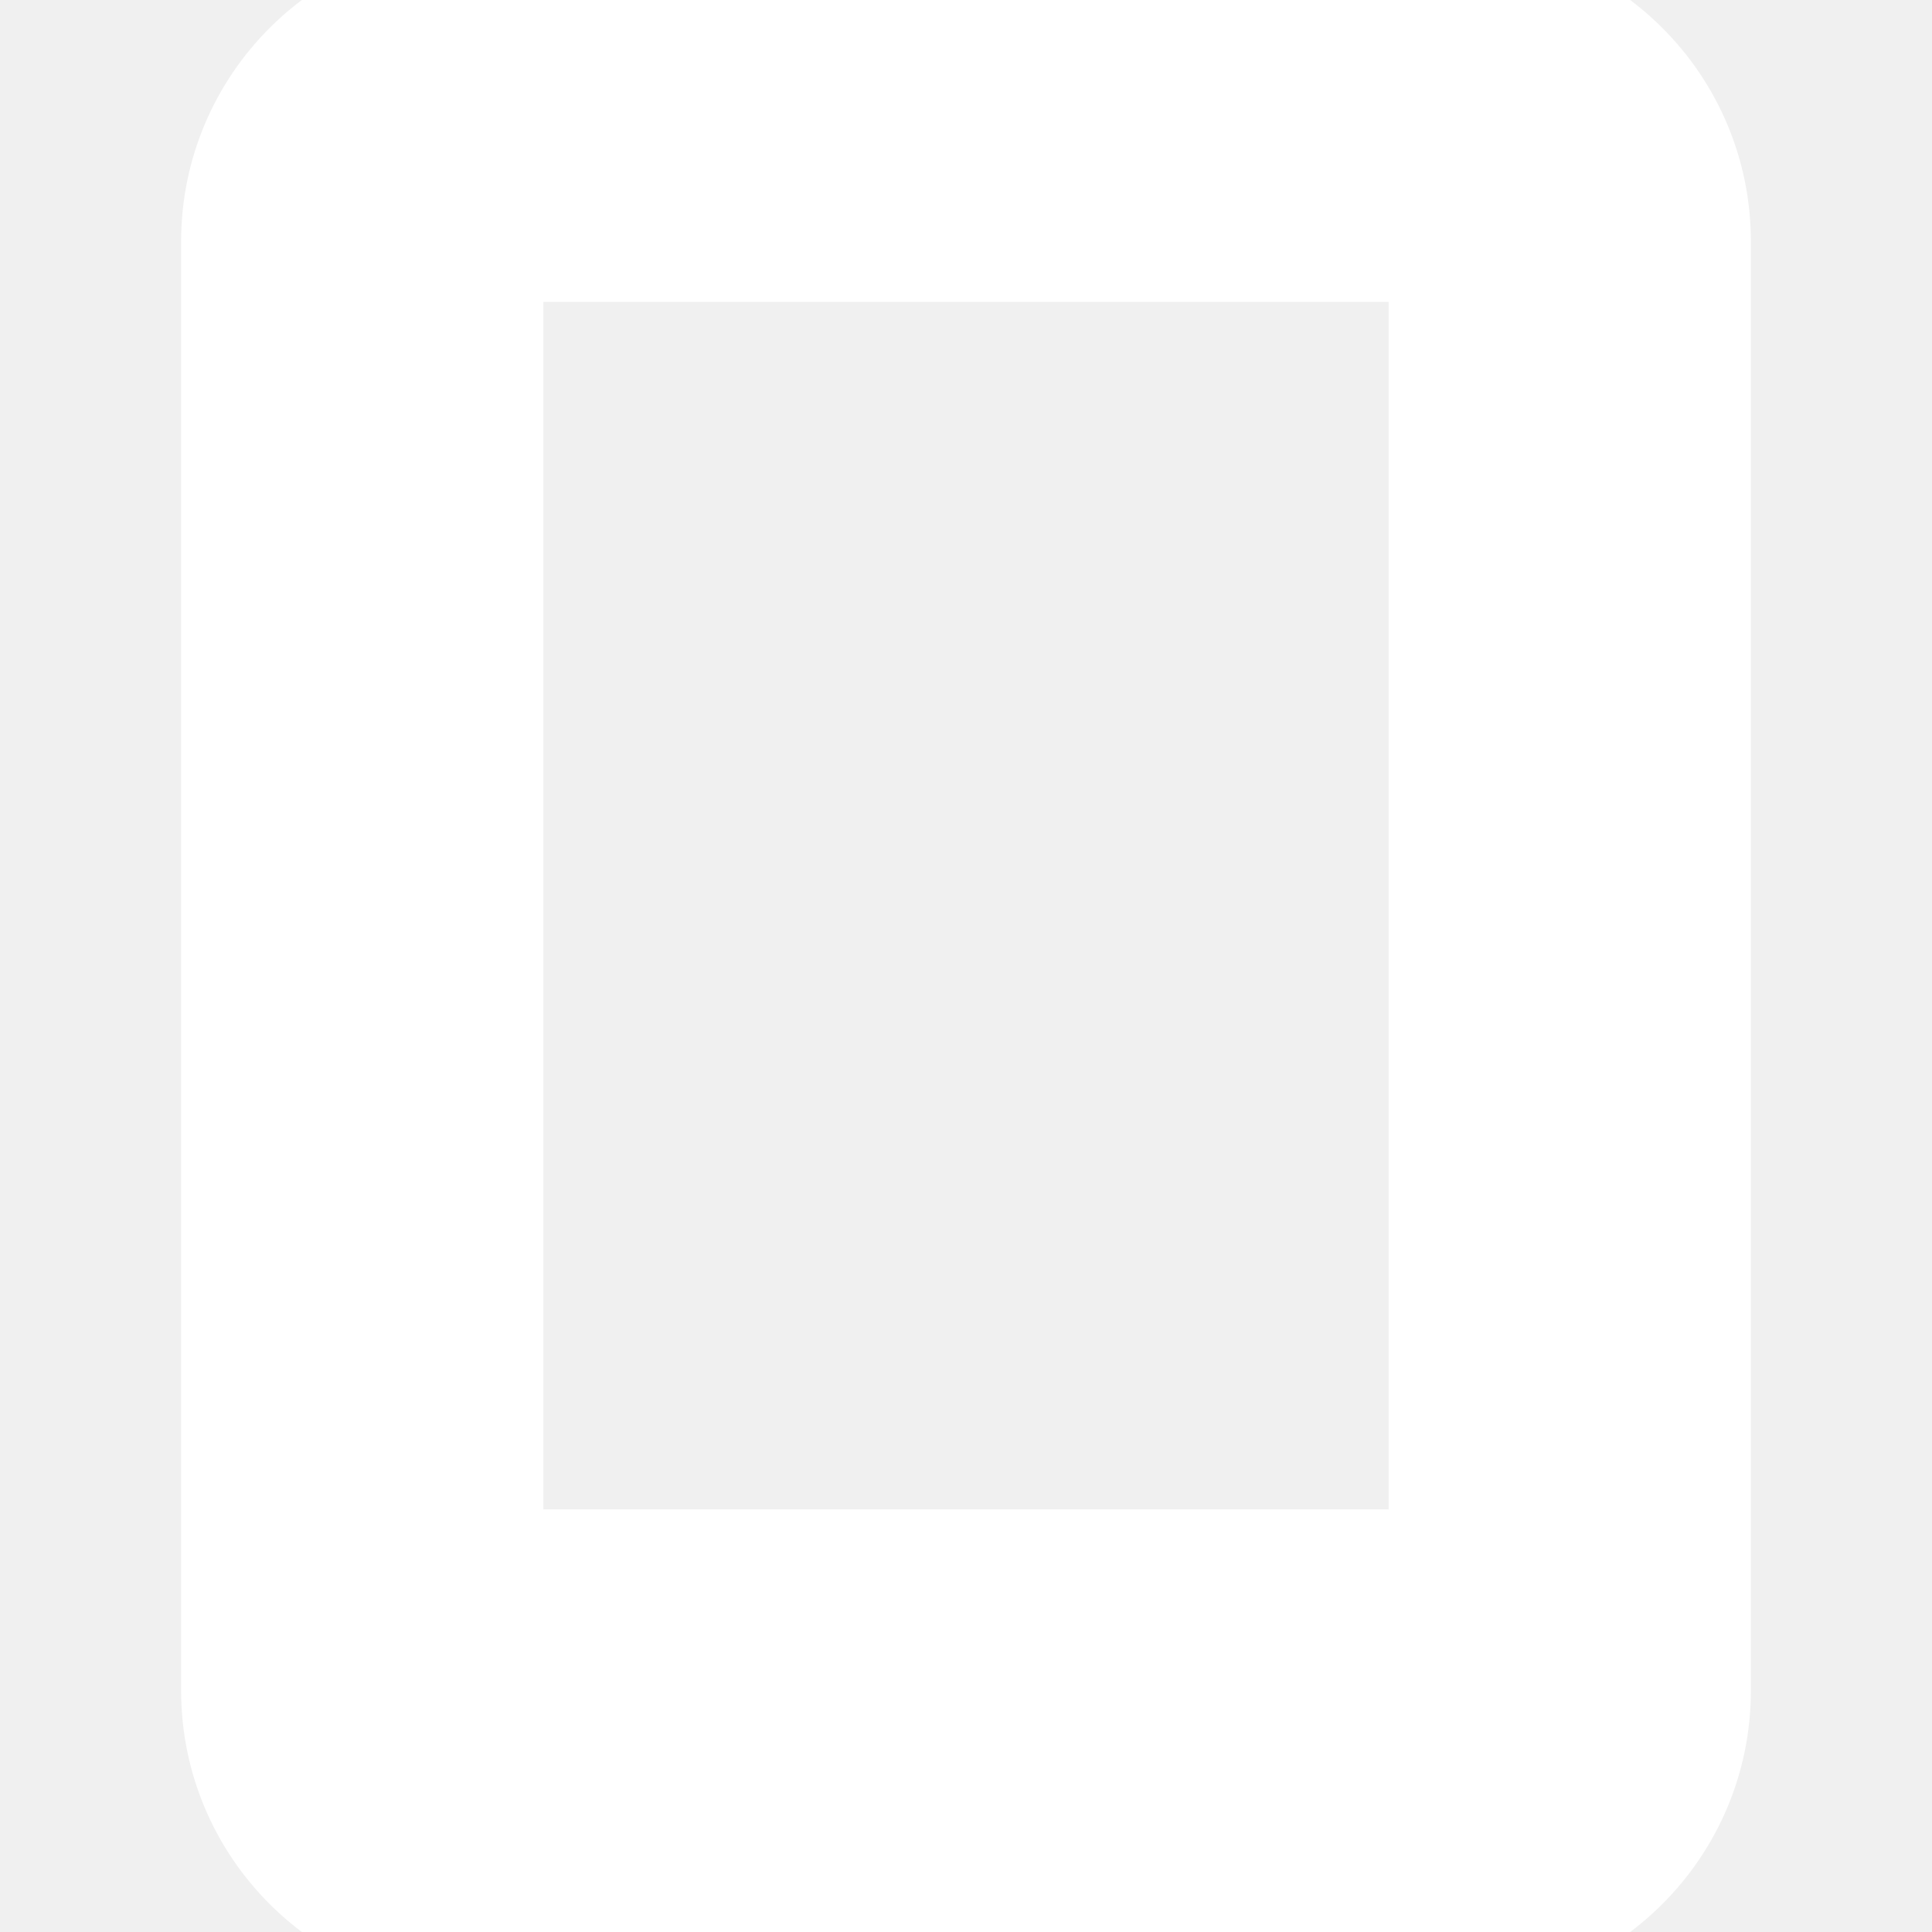
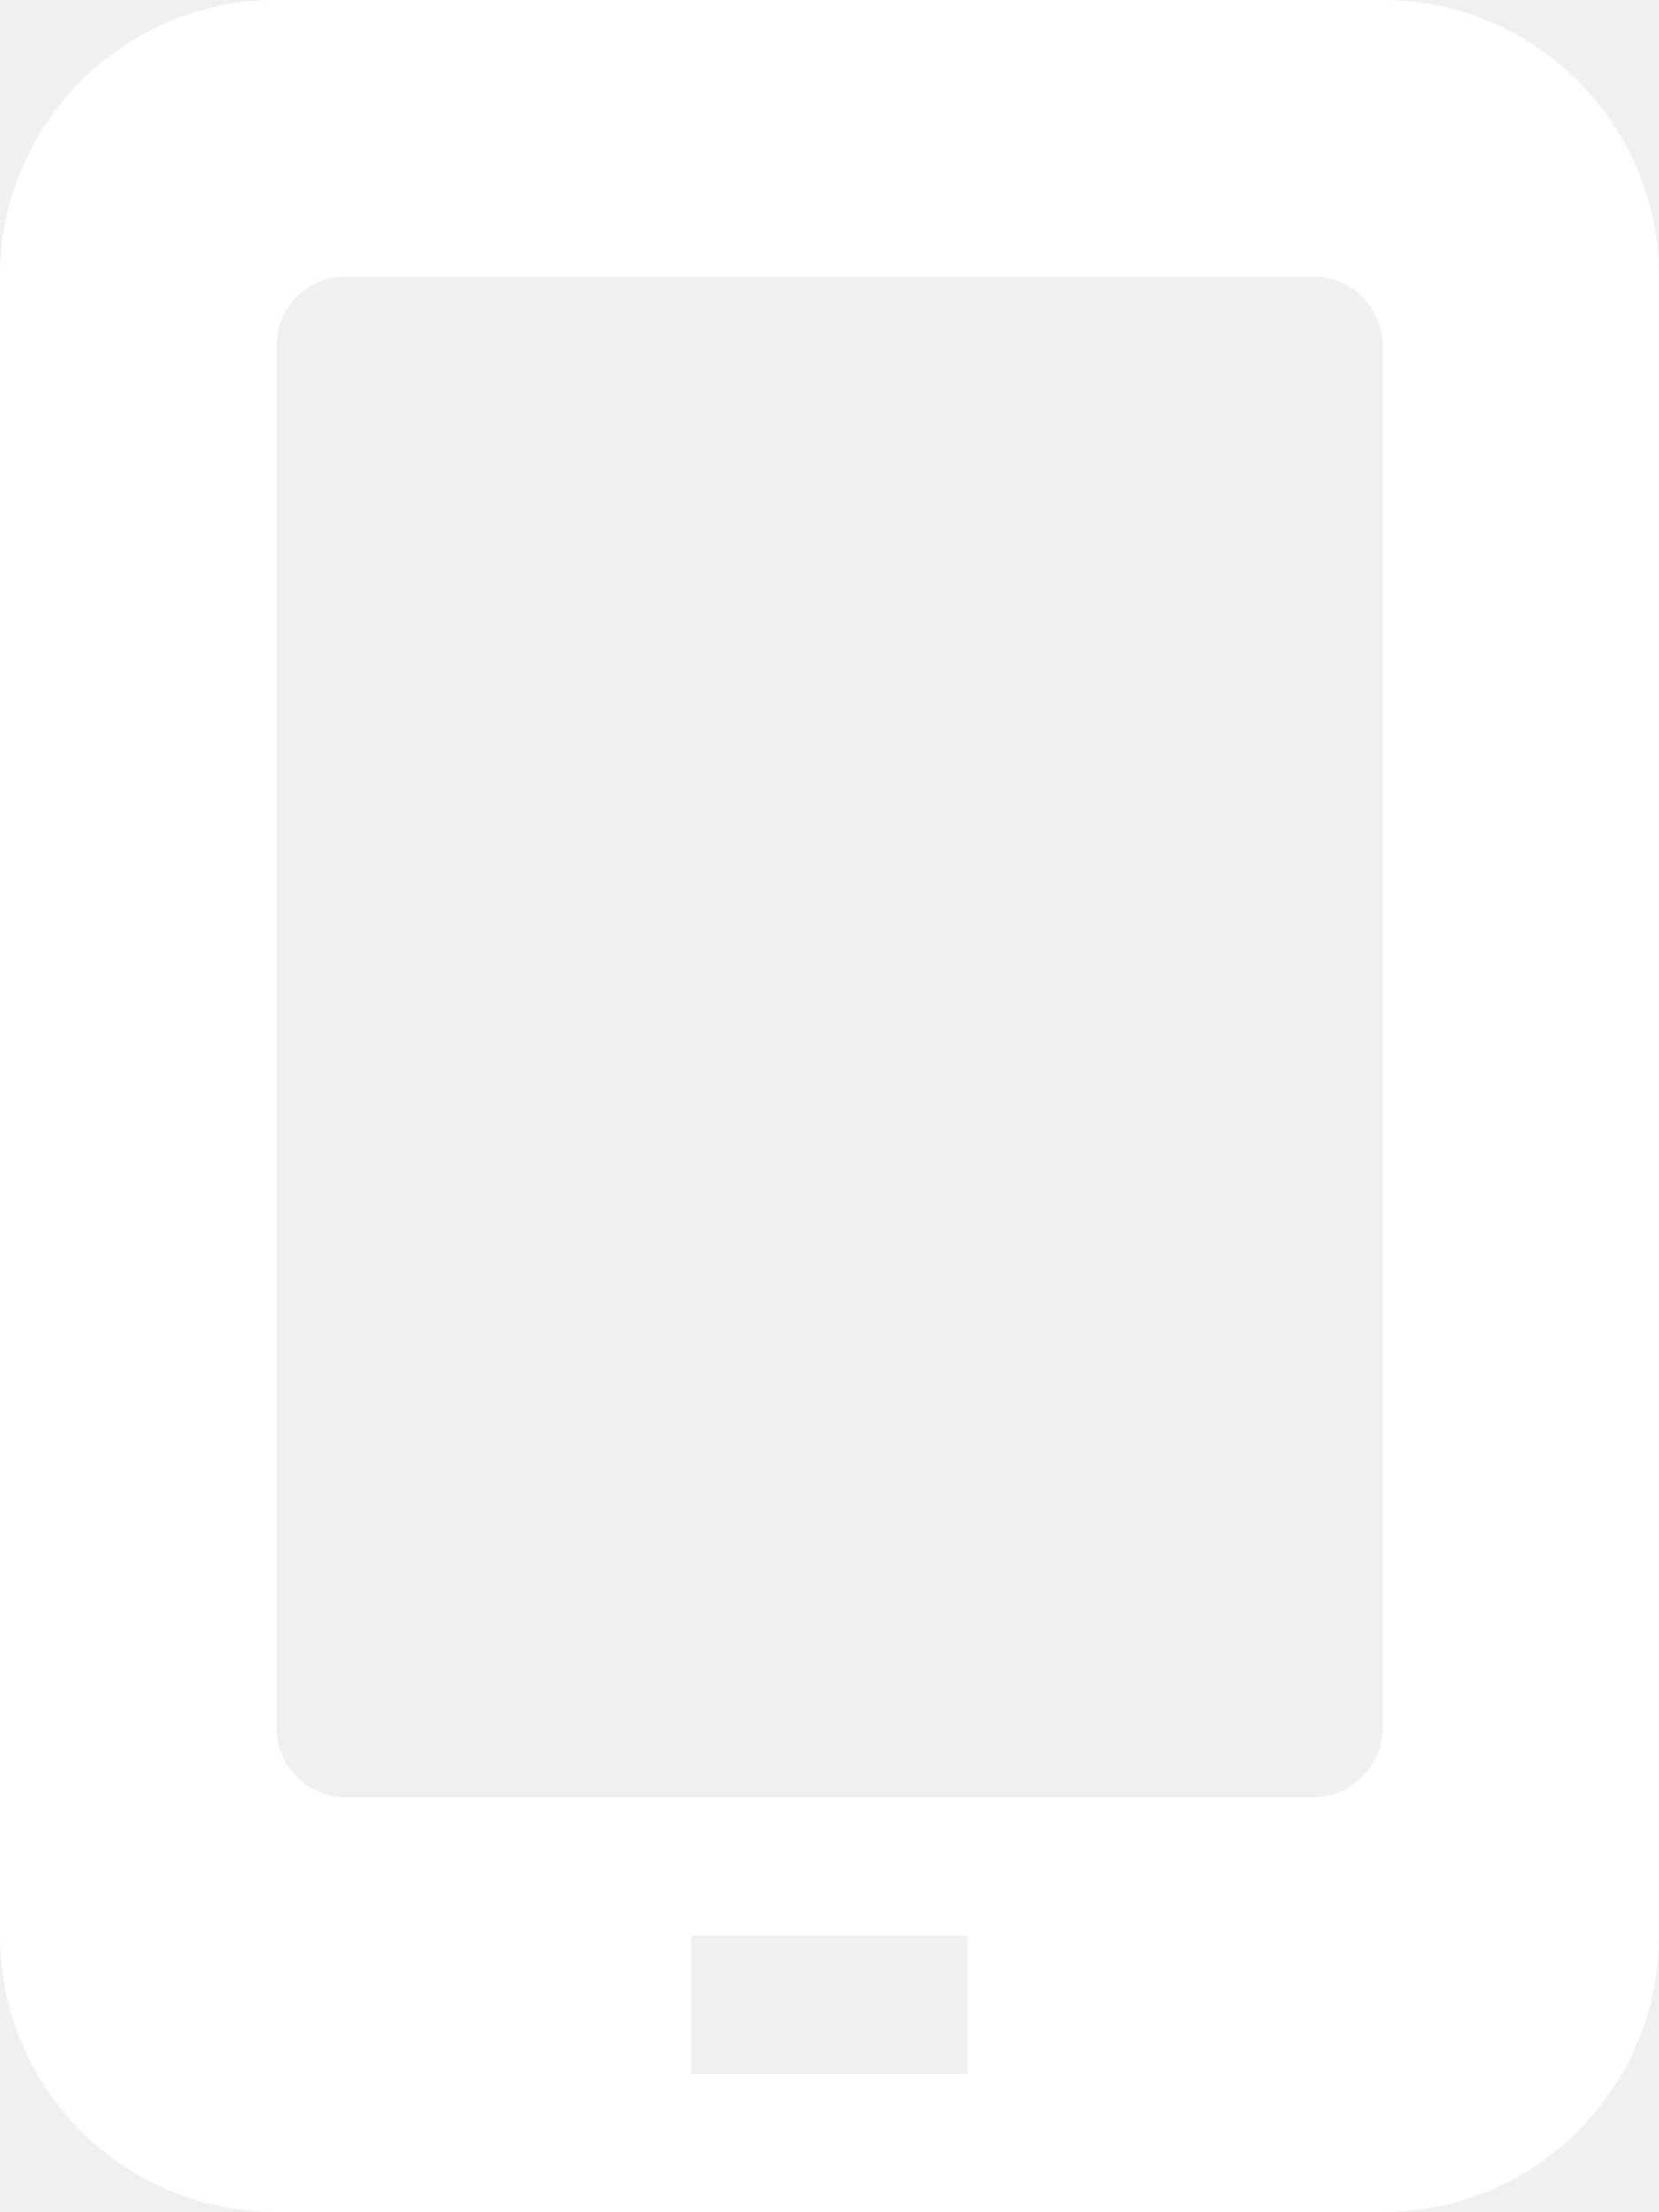
- <svg xmlns="http://www.w3.org/2000/svg" width="16" height="16" viewBox="0 0 16 16">
-   <path fill="#fff" stroke="#fff" d="M12 0H4a2 2 0 0 0-2 2v12a2 2 0 0 0 2 2h8a2 2 0 0 0 2-2V2a2 2 0 0 0-2-2zM9 15H7v-1h2zm3-2.5a.5.5 0 0 1-.5.5h-7a.5.5 0 0 1-.5-.5v-10a.5.5 0 0 1 .5-.5h7a.5.5 0 0 1 .5.5z" />
+ <svg xmlns="http://www.w3.org/2000/svg" width="12" height="16">
+   <path d="M10 0H2a2 2 0 0 0-2 2v12a2 2 0 0 0 2 2h8a2 2 0 0 0 2-2V2a2 2 0 0 0-2-2zM7 15H5v-1h2v1zm3-2.5a.5.5 0 0 1-.5.5h-7a.5.5 0 0 1-.5-.5v-10a.5.5 0 0 1 .5-.5h7a.5.5 0 0 1 .5.5v10z" fill="#FFF" fill-rule="nonzero" />
</svg>
